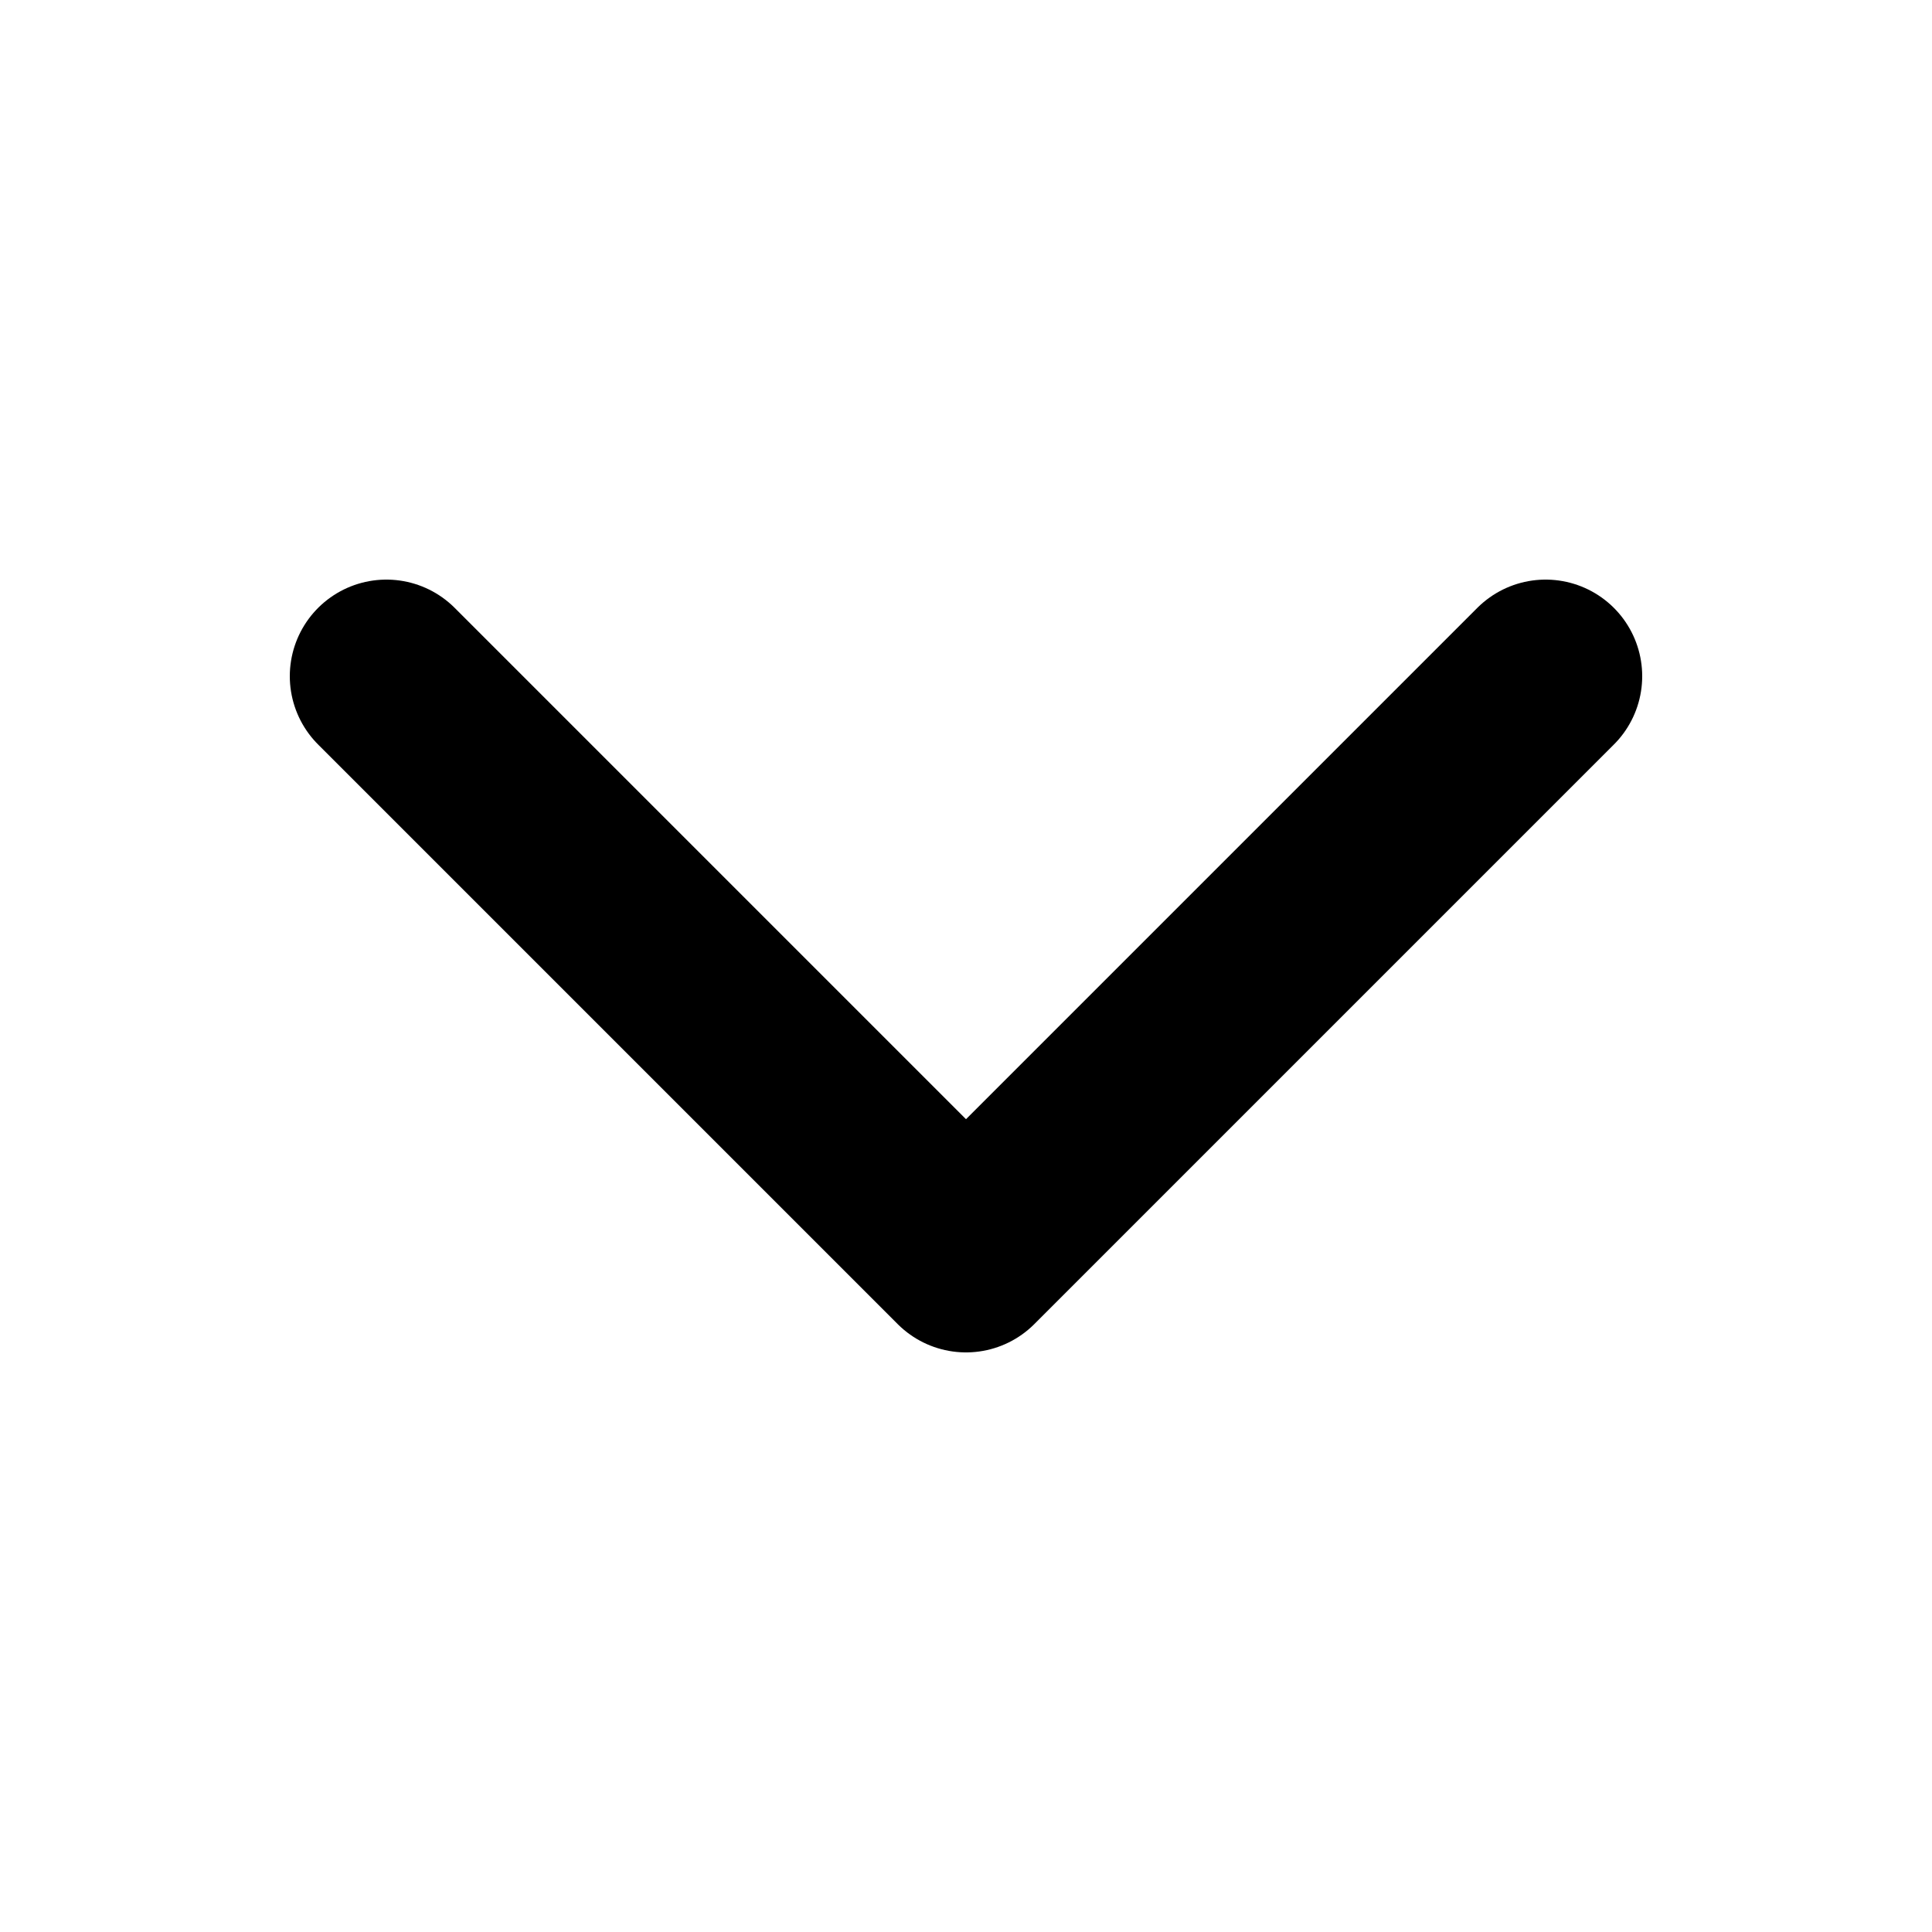
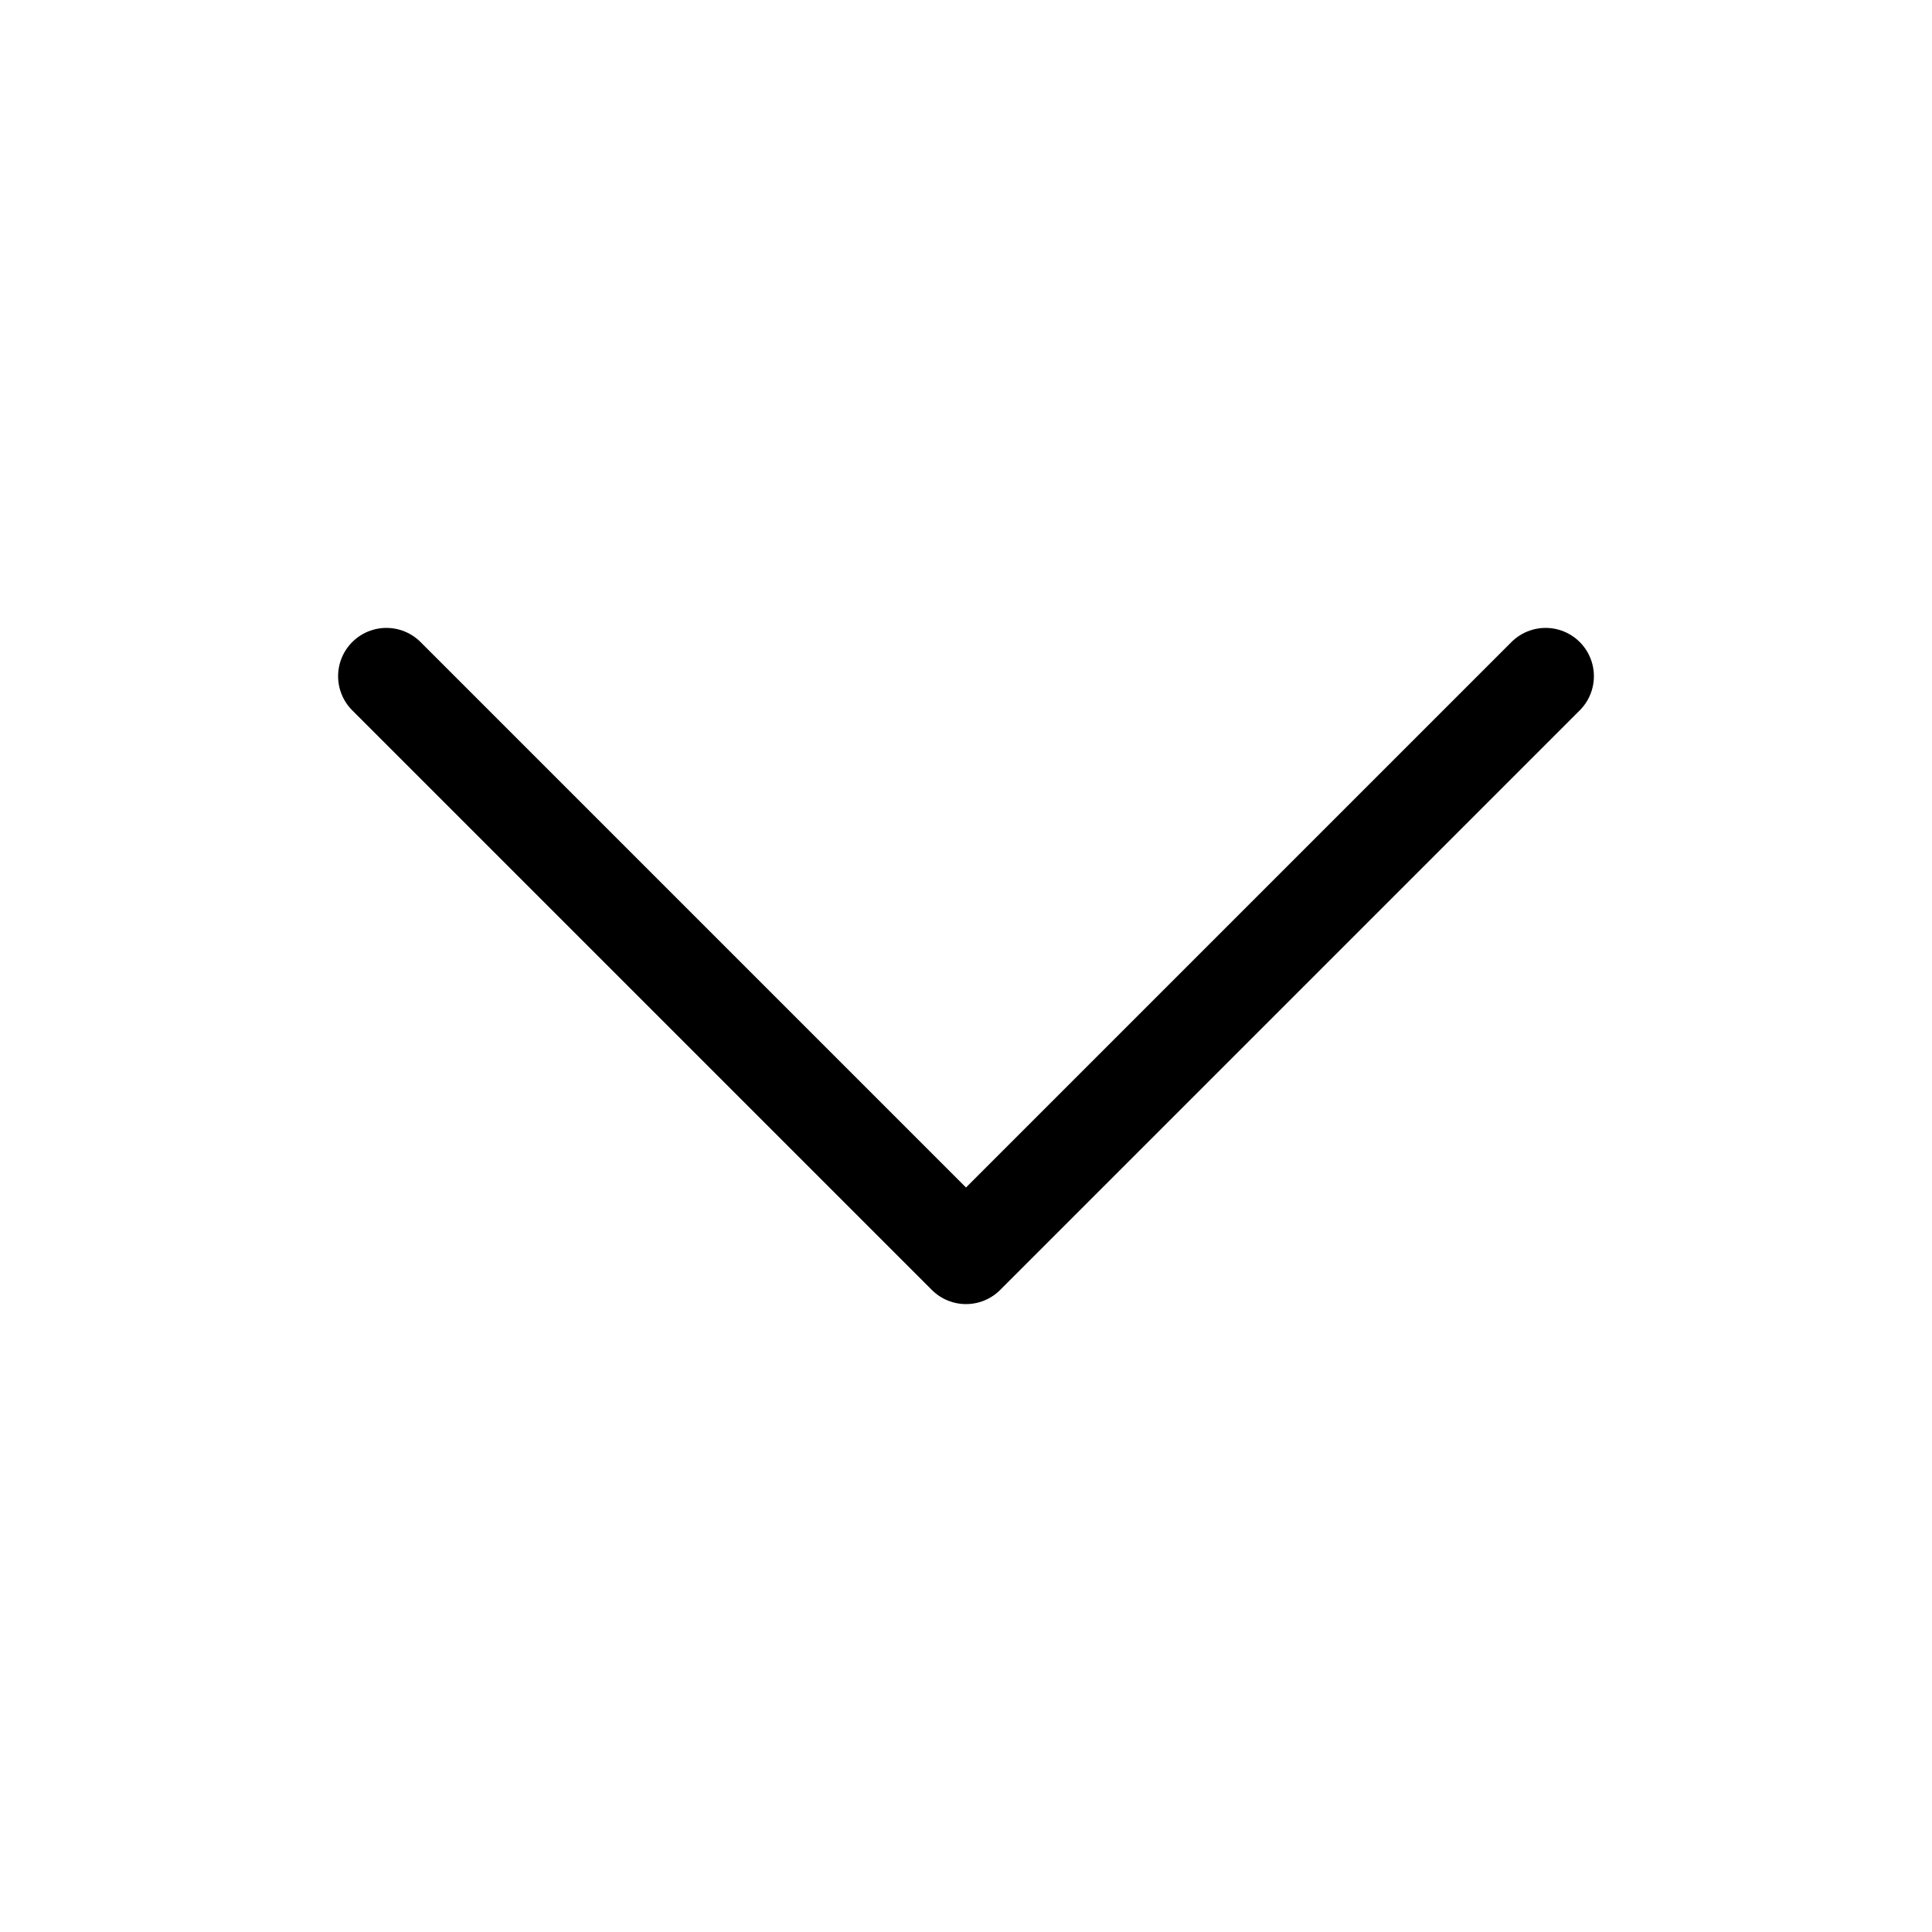
<svg xmlns="http://www.w3.org/2000/svg" width="20" height="20" class="bi bi-chevron-down" viewBox="0 0 20 20">
-   <path fill="none" stroke="currentColor" stroke-linecap="round" stroke-linejoin="round" stroke-width="2" d="M4 7l6 6 6-6" />
+   <path fill="none" stroke="currentColor" stroke-linecap="round" stroke-linejoin="round" stroke-width="1" d="M4 7l6 6 6-6" />
</svg>
